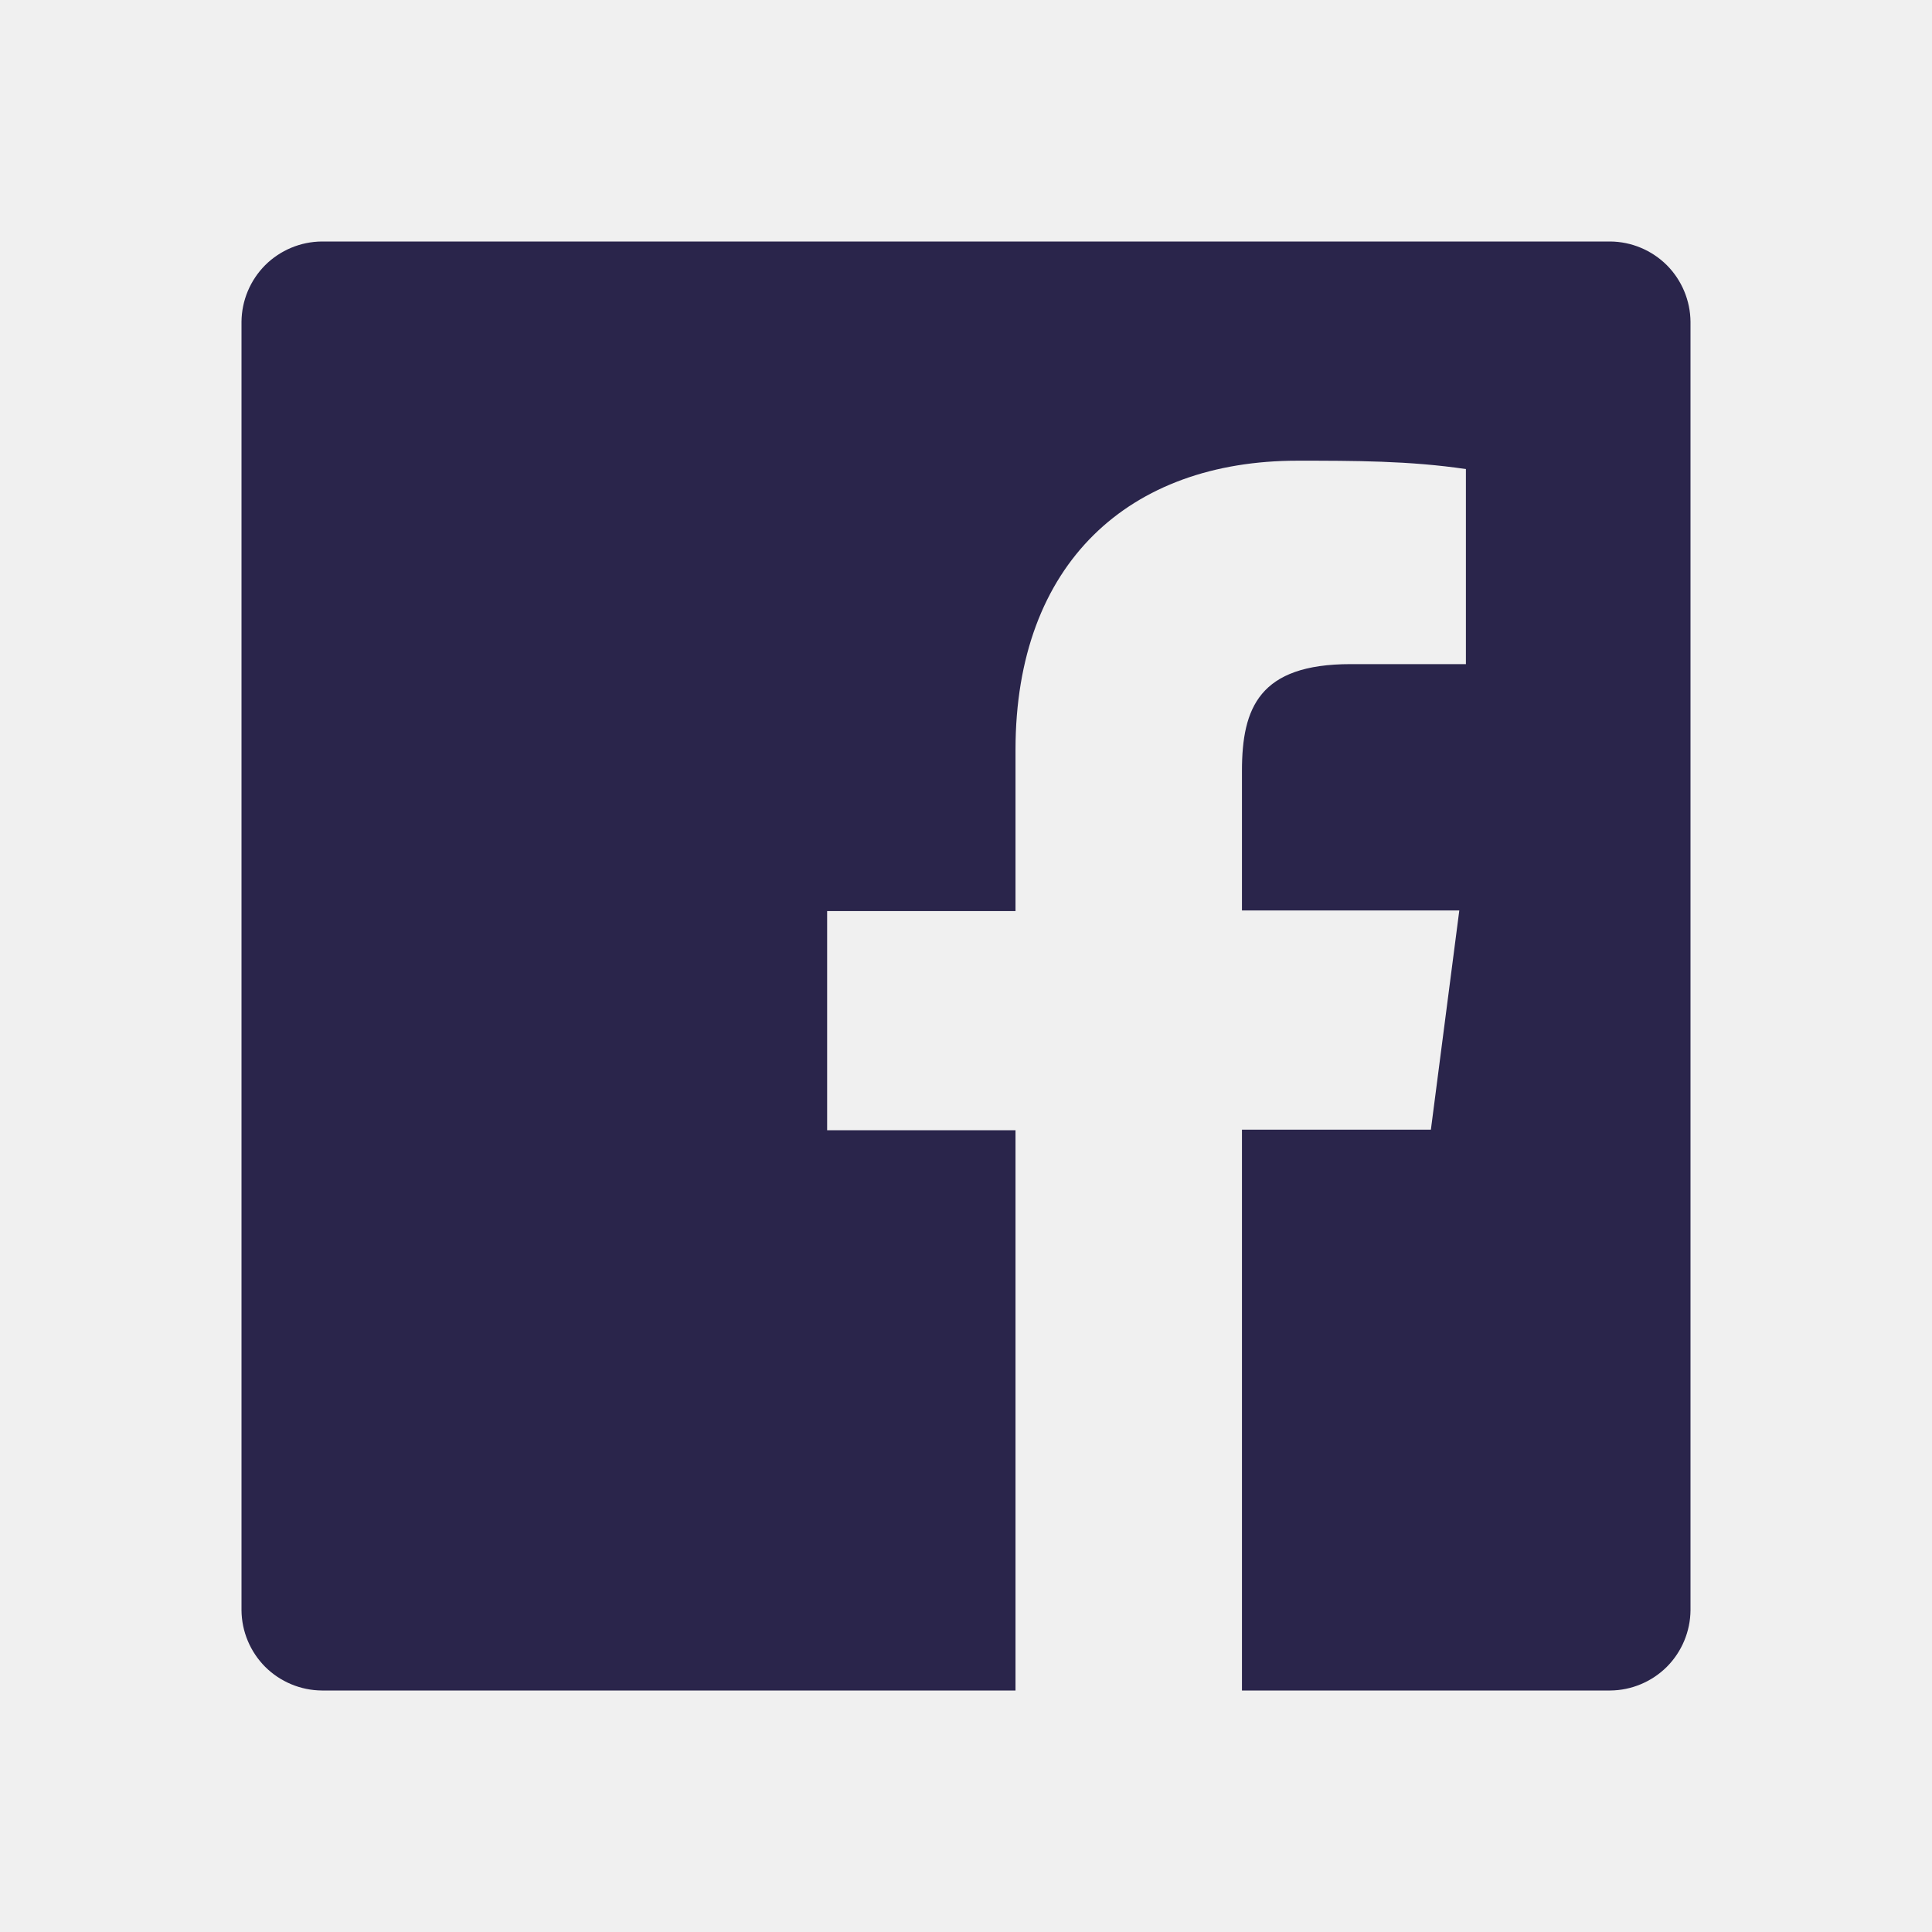
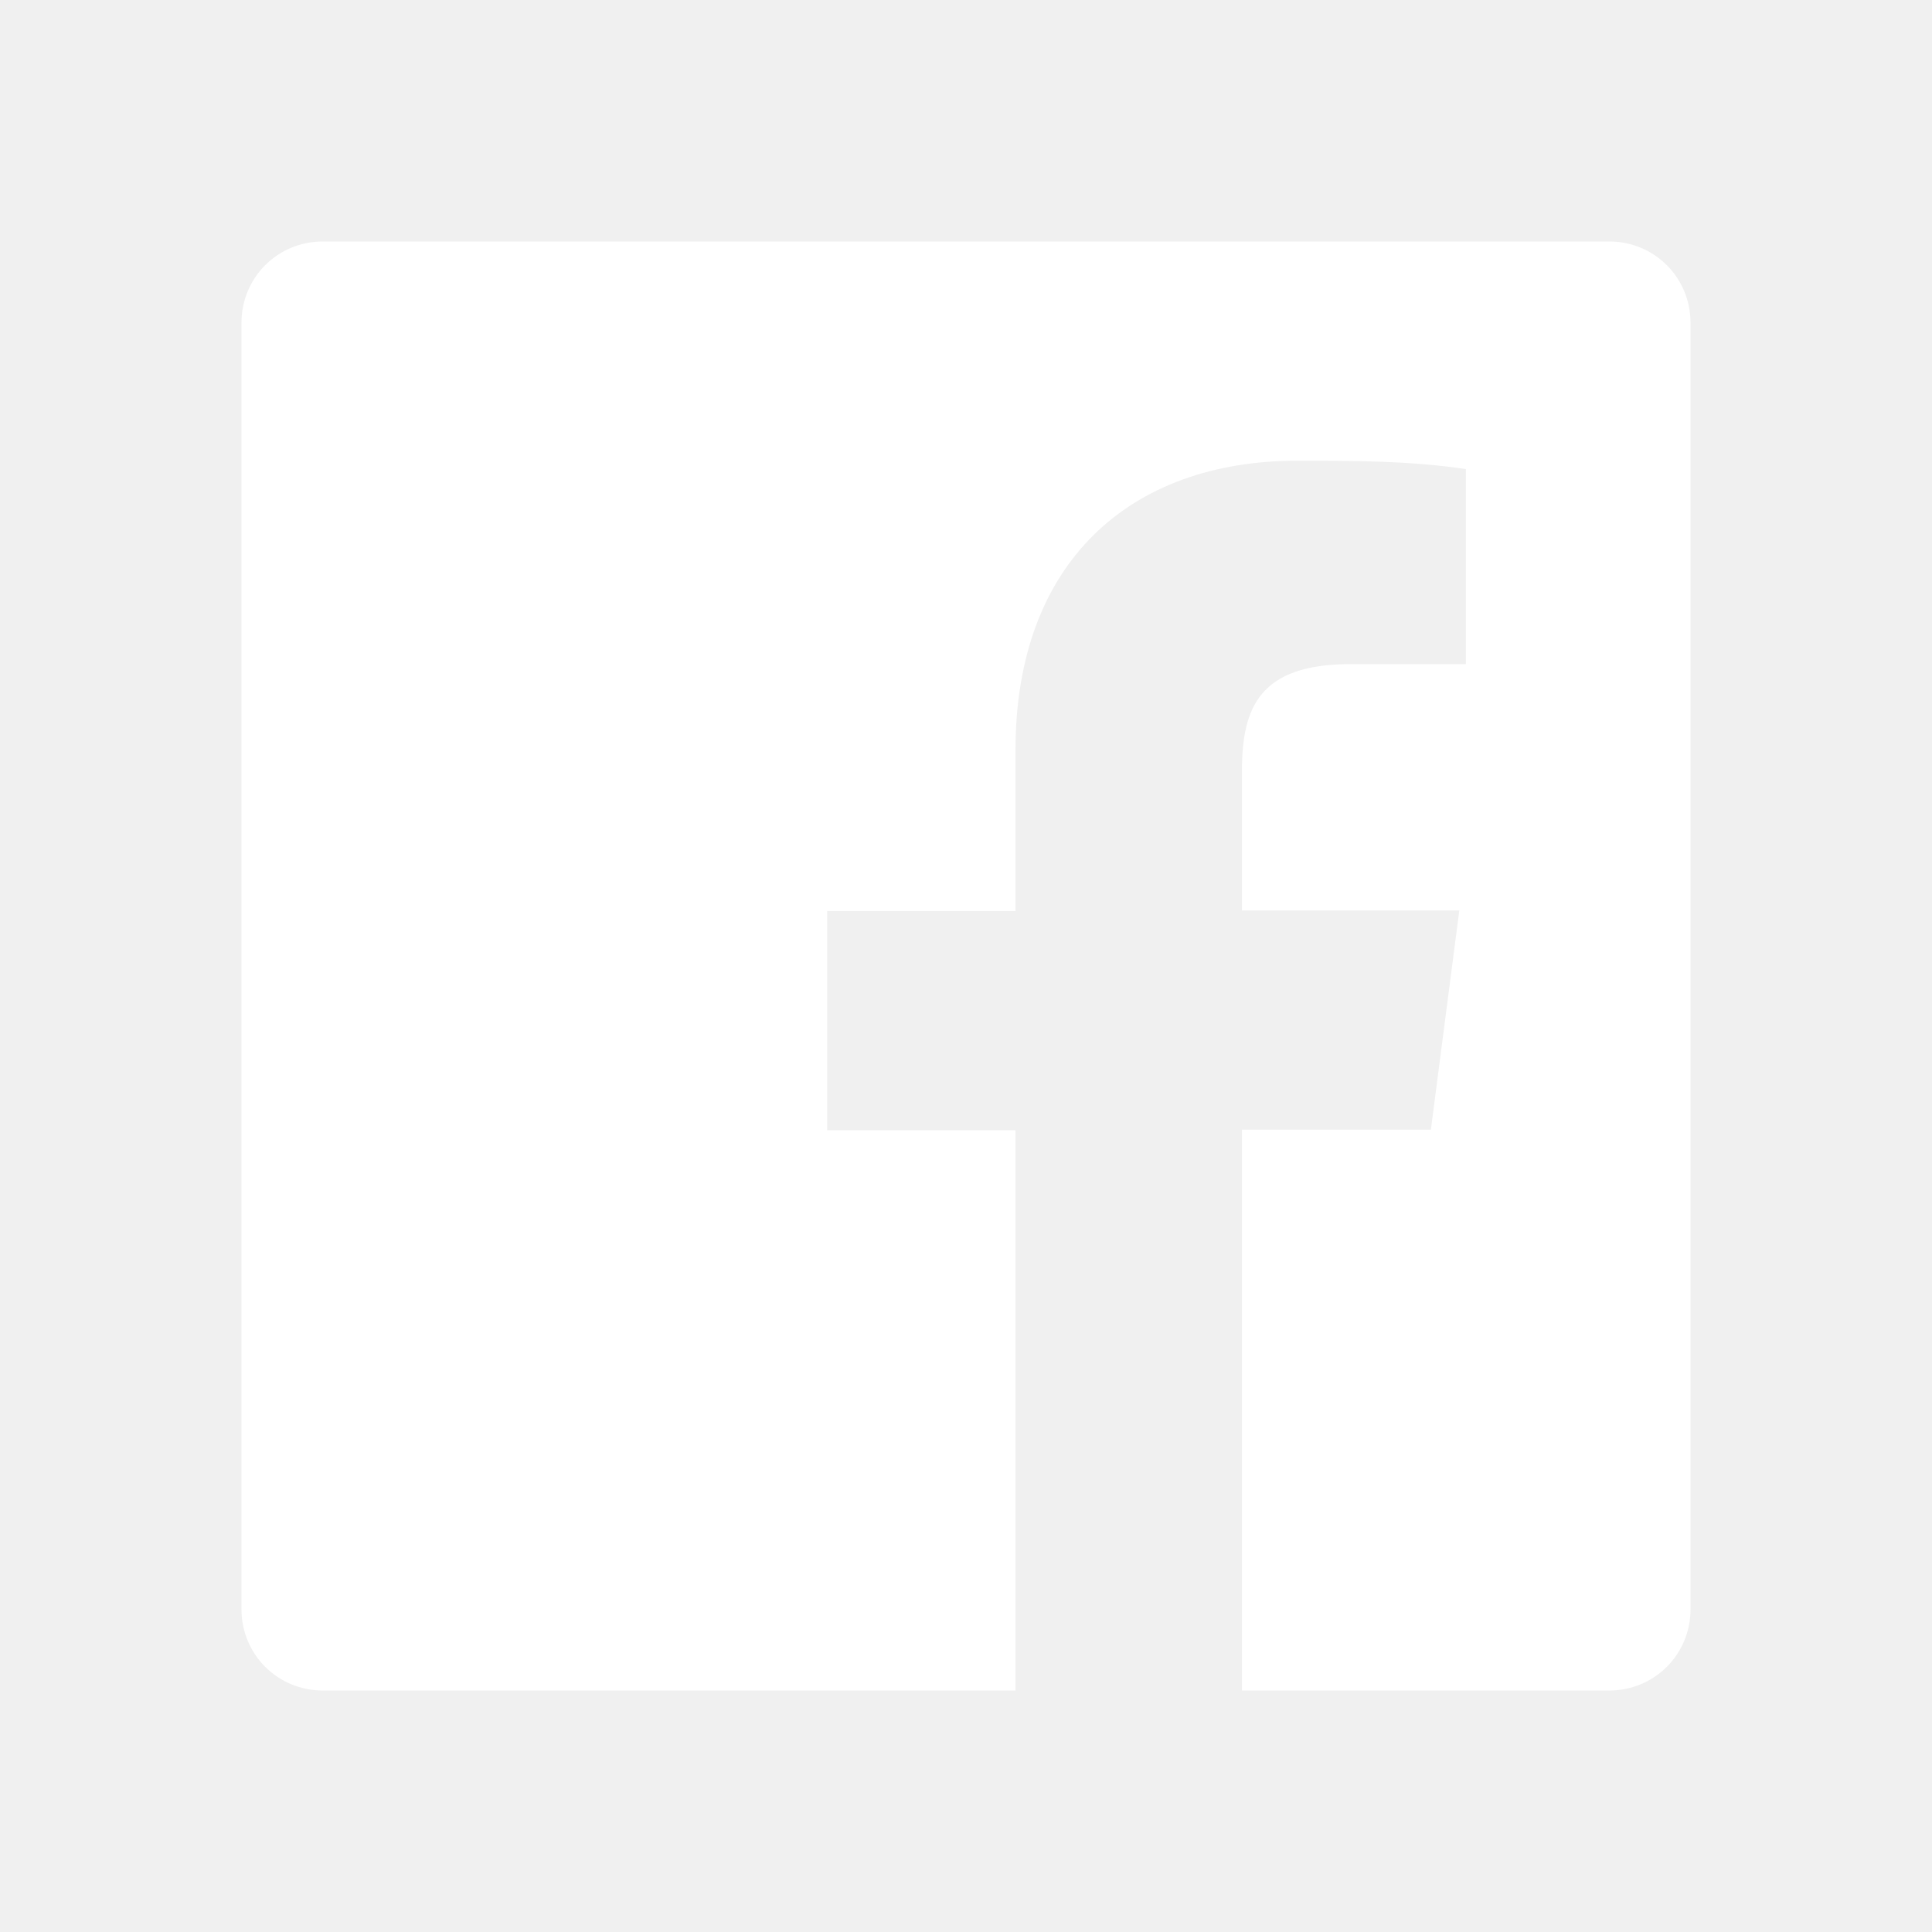
<svg xmlns="http://www.w3.org/2000/svg" width="24" height="24" viewBox="0 0 24 24" fill="none">
-   <rect width="24" height="24" fill="white" style="mix-blend-mode:multiply" />
-   <path d="M20.003 3H3.998C3.734 3.002 3.481 3.108 3.294 3.294C3.108 3.481 3.002 3.734 3 3.998V20.003C3.002 20.266 3.108 20.519 3.294 20.706C3.481 20.892 3.734 20.998 3.998 21H12.615V14.04H10.275V11.318H12.615V9.315C12.615 6.99 14.033 5.723 16.117 5.723C16.815 5.723 17.512 5.723 18.21 5.827V8.25H16.777C15.645 8.25 15.428 8.79 15.428 9.578V11.31H18.128L17.775 14.033H15.428V21H20.003C20.266 20.998 20.519 20.892 20.706 20.706C20.892 20.519 20.998 20.266 21 20.003V3.998C20.998 3.734 20.892 3.481 20.706 3.294C20.519 3.108 20.266 3.002 20.003 3Z" fill="#2A254B" />
+   <rect width="24" height="24" />
+   <path d="M20.003 3H3.998C3.734 3.002 3.481 3.108 3.294 3.294C3.108 3.481 3.002 3.734 3 3.998V20.003C3.002 20.266 3.108 20.519 3.294 20.706C3.481 20.892 3.734 20.998 3.998 21H12.615V14.04H10.275V11.318H12.615V9.315C12.615 6.99 14.033 5.723 16.117 5.723C16.815 5.723 17.512 5.723 18.21 5.827V8.25H16.777C15.645 8.25 15.428 8.79 15.428 9.578V11.31H18.128L17.775 14.033H15.428V21H20.003C20.266 20.998 20.519 20.892 20.706 20.706C20.892 20.519 20.998 20.266 21 20.003V3.998C20.998 3.734 20.892 3.481 20.706 3.294C20.519 3.108 20.266 3.002 20.003 3Z" fill="white" />
</svg>
